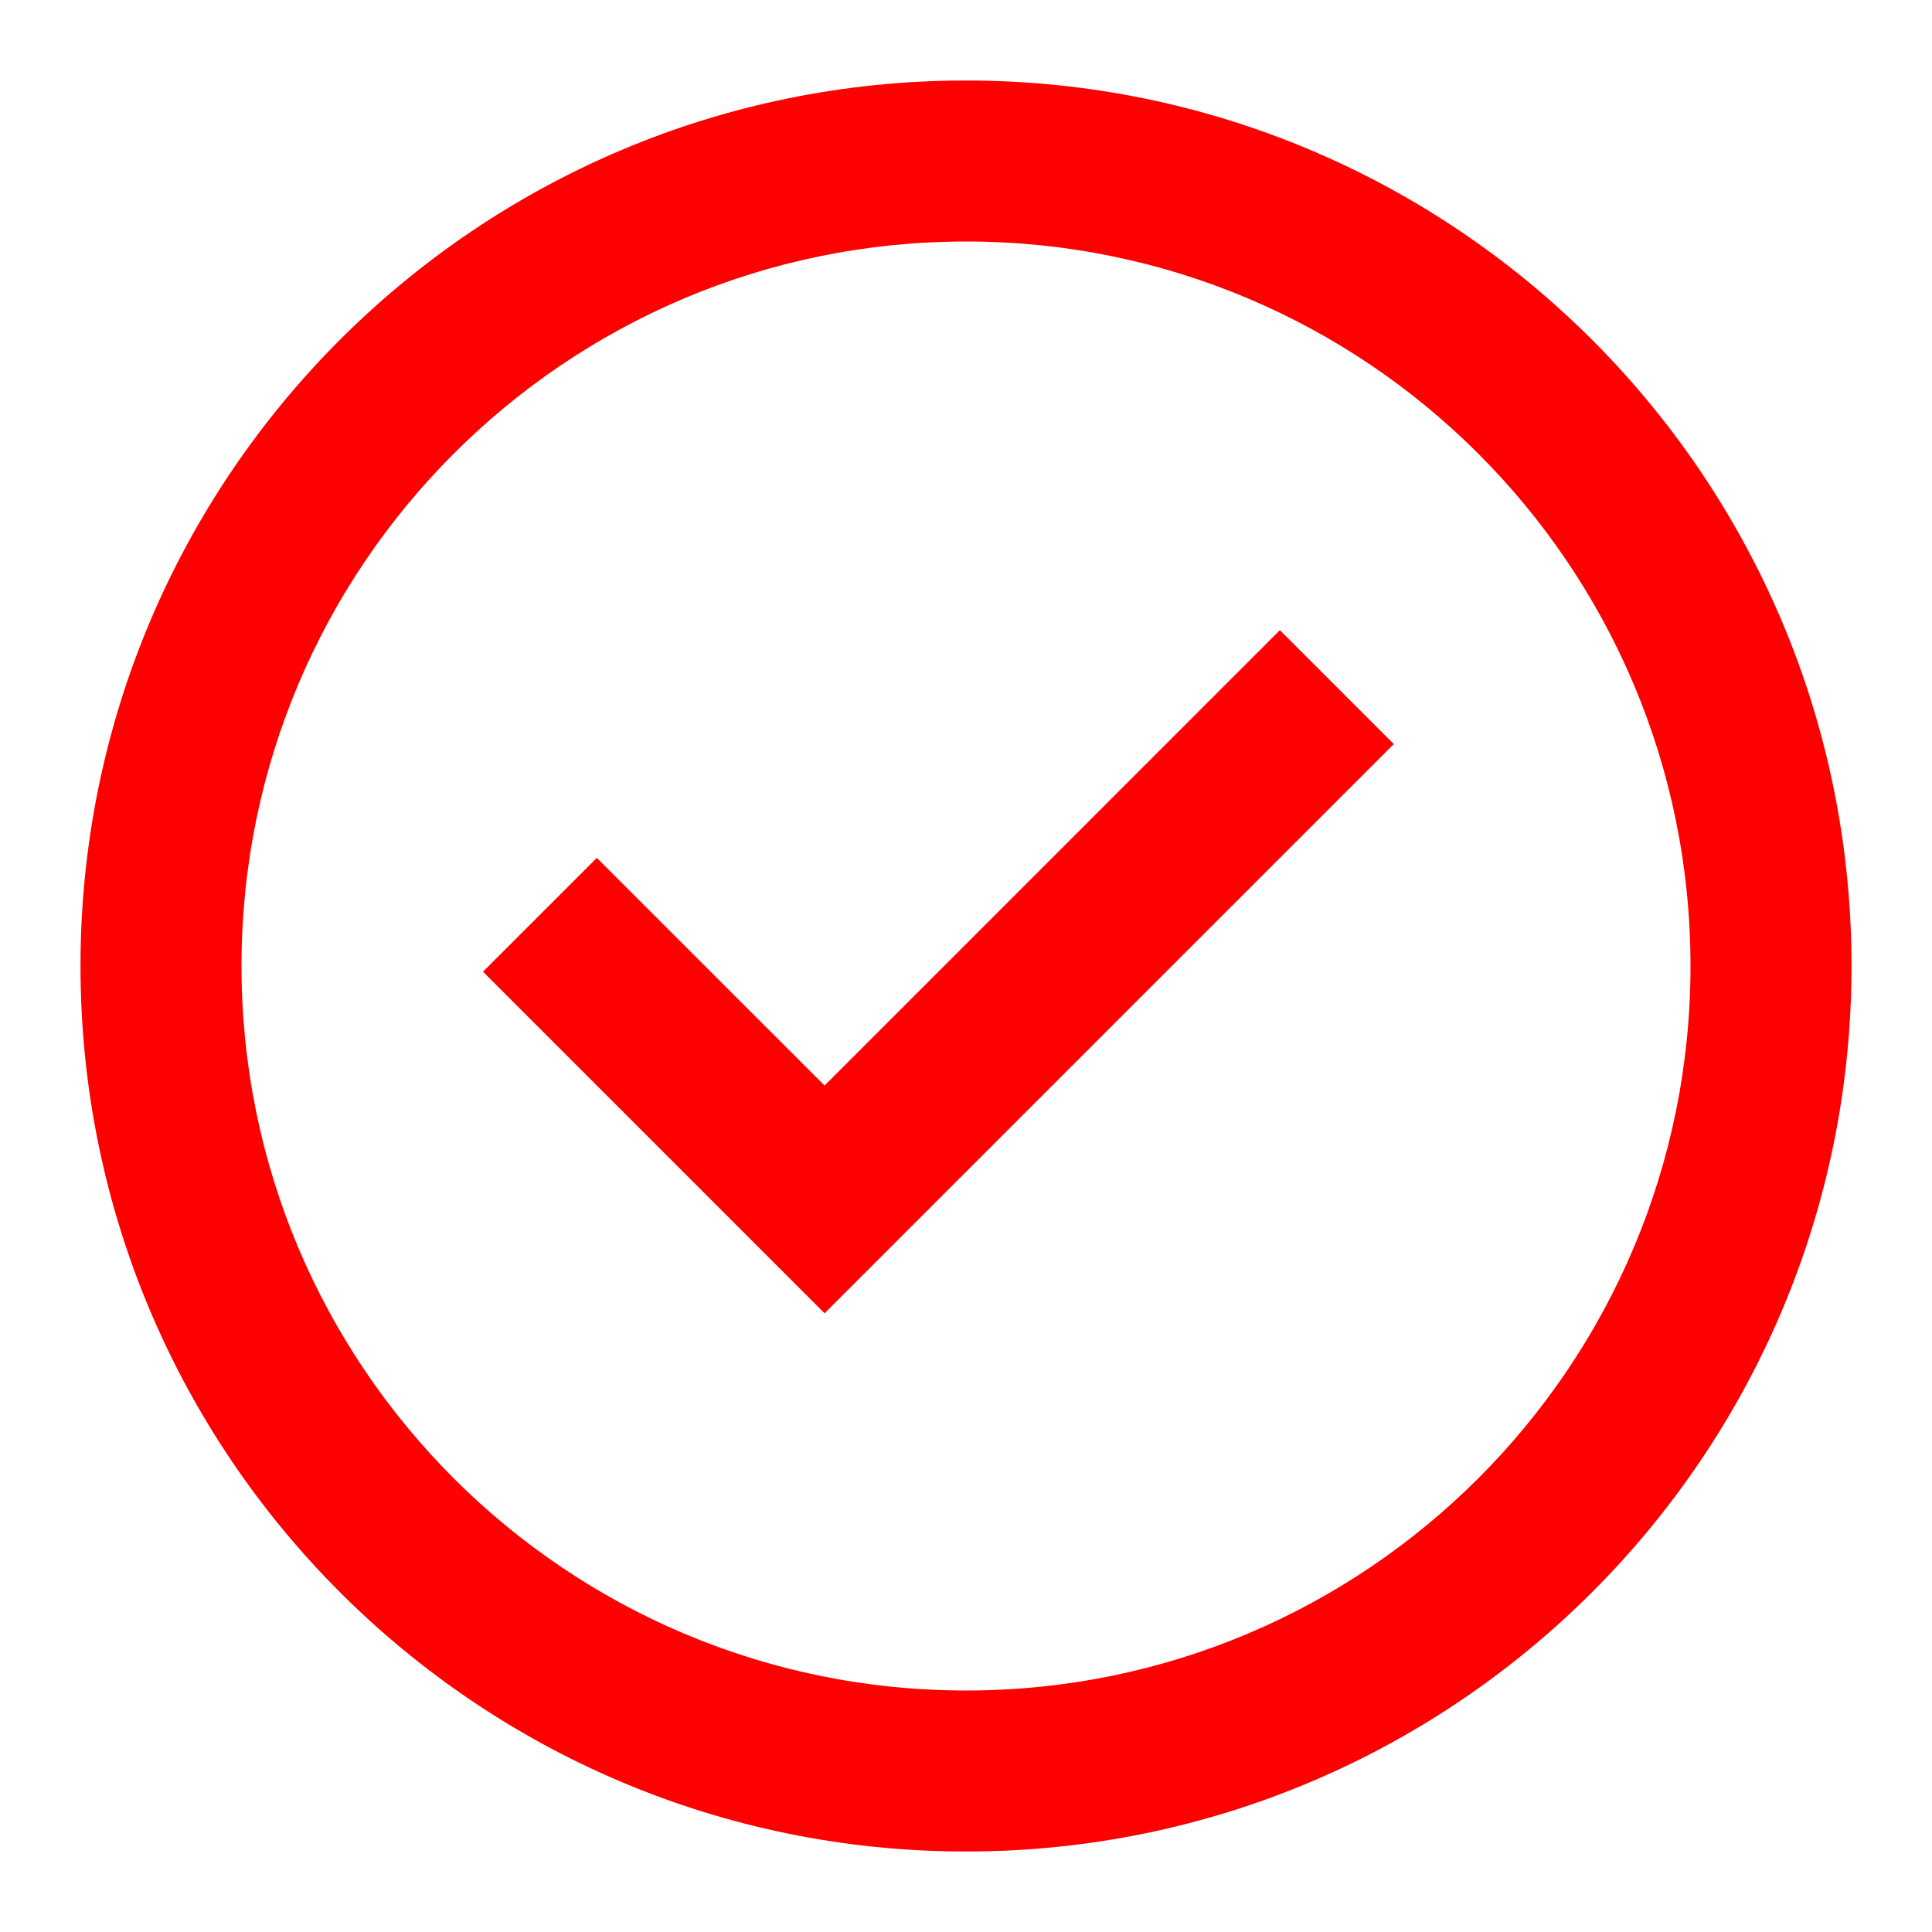
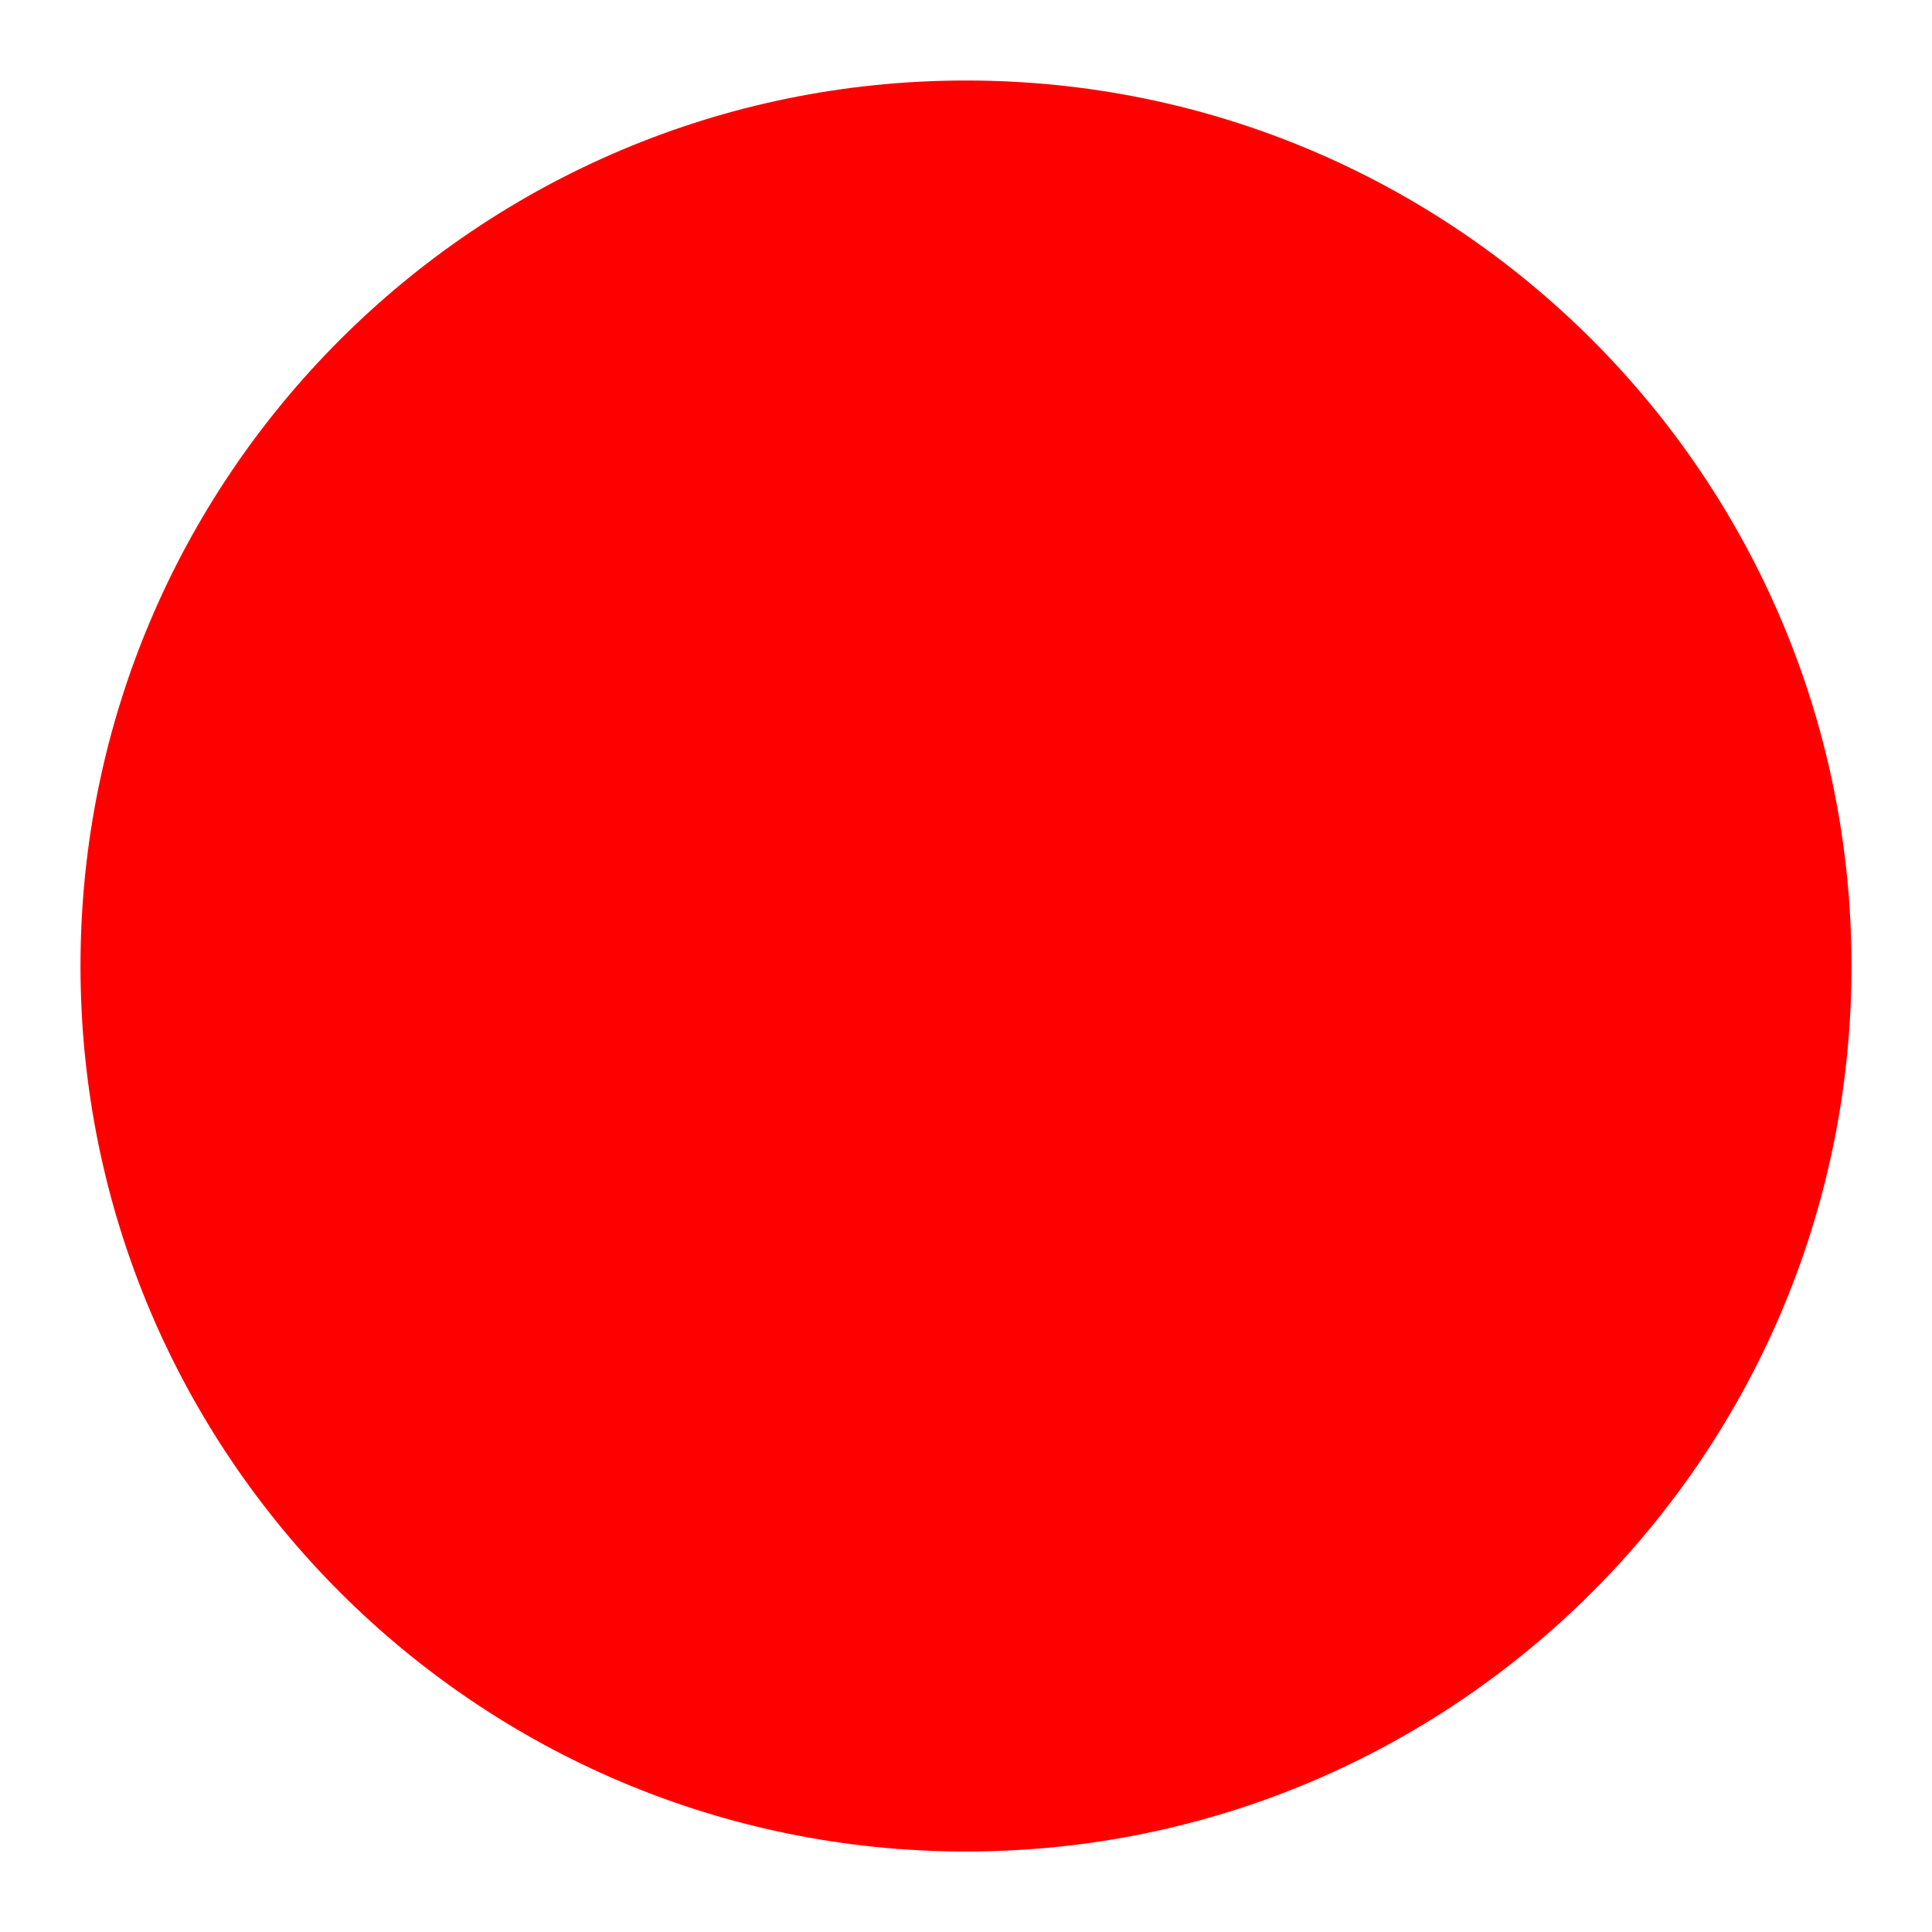
<svg xmlns="http://www.w3.org/2000/svg" width="24" height="24" fill="none" viewBox="0 0 24 24">
  <path fill="red" d="M10.243 16.314L6 12.071L7.414 10.657L10.243 13.485L15.899 7.828L17.314 9.243L10.243 16.314Z" />
-   <path fill="red" fill-rule="evenodd" d="M1 12C1 5.925 5.925 1 12 1C18.075 1 23 5.925 23 12C23 18.075 18.075 23 12 23C5.925 23 1 18.075 1 12ZM12 21C7.029 21 3 16.971 3 12C3 7.029 7.029 3 12 3C16.971 3 21 7.029 21 12C21 16.971 16.971 21 12 21Z" clip-rule="evenodd" />
+   <path fill="red" fillRule="evenodd" d="M1 12C1 5.925 5.925 1 12 1C18.075 1 23 5.925 23 12C23 18.075 18.075 23 12 23C5.925 23 1 18.075 1 12ZM12 21C7.029 21 3 16.971 3 12C3 7.029 7.029 3 12 3C16.971 3 21 7.029 21 12C21 16.971 16.971 21 12 21Z" clipRule="evenodd" />
</svg>
